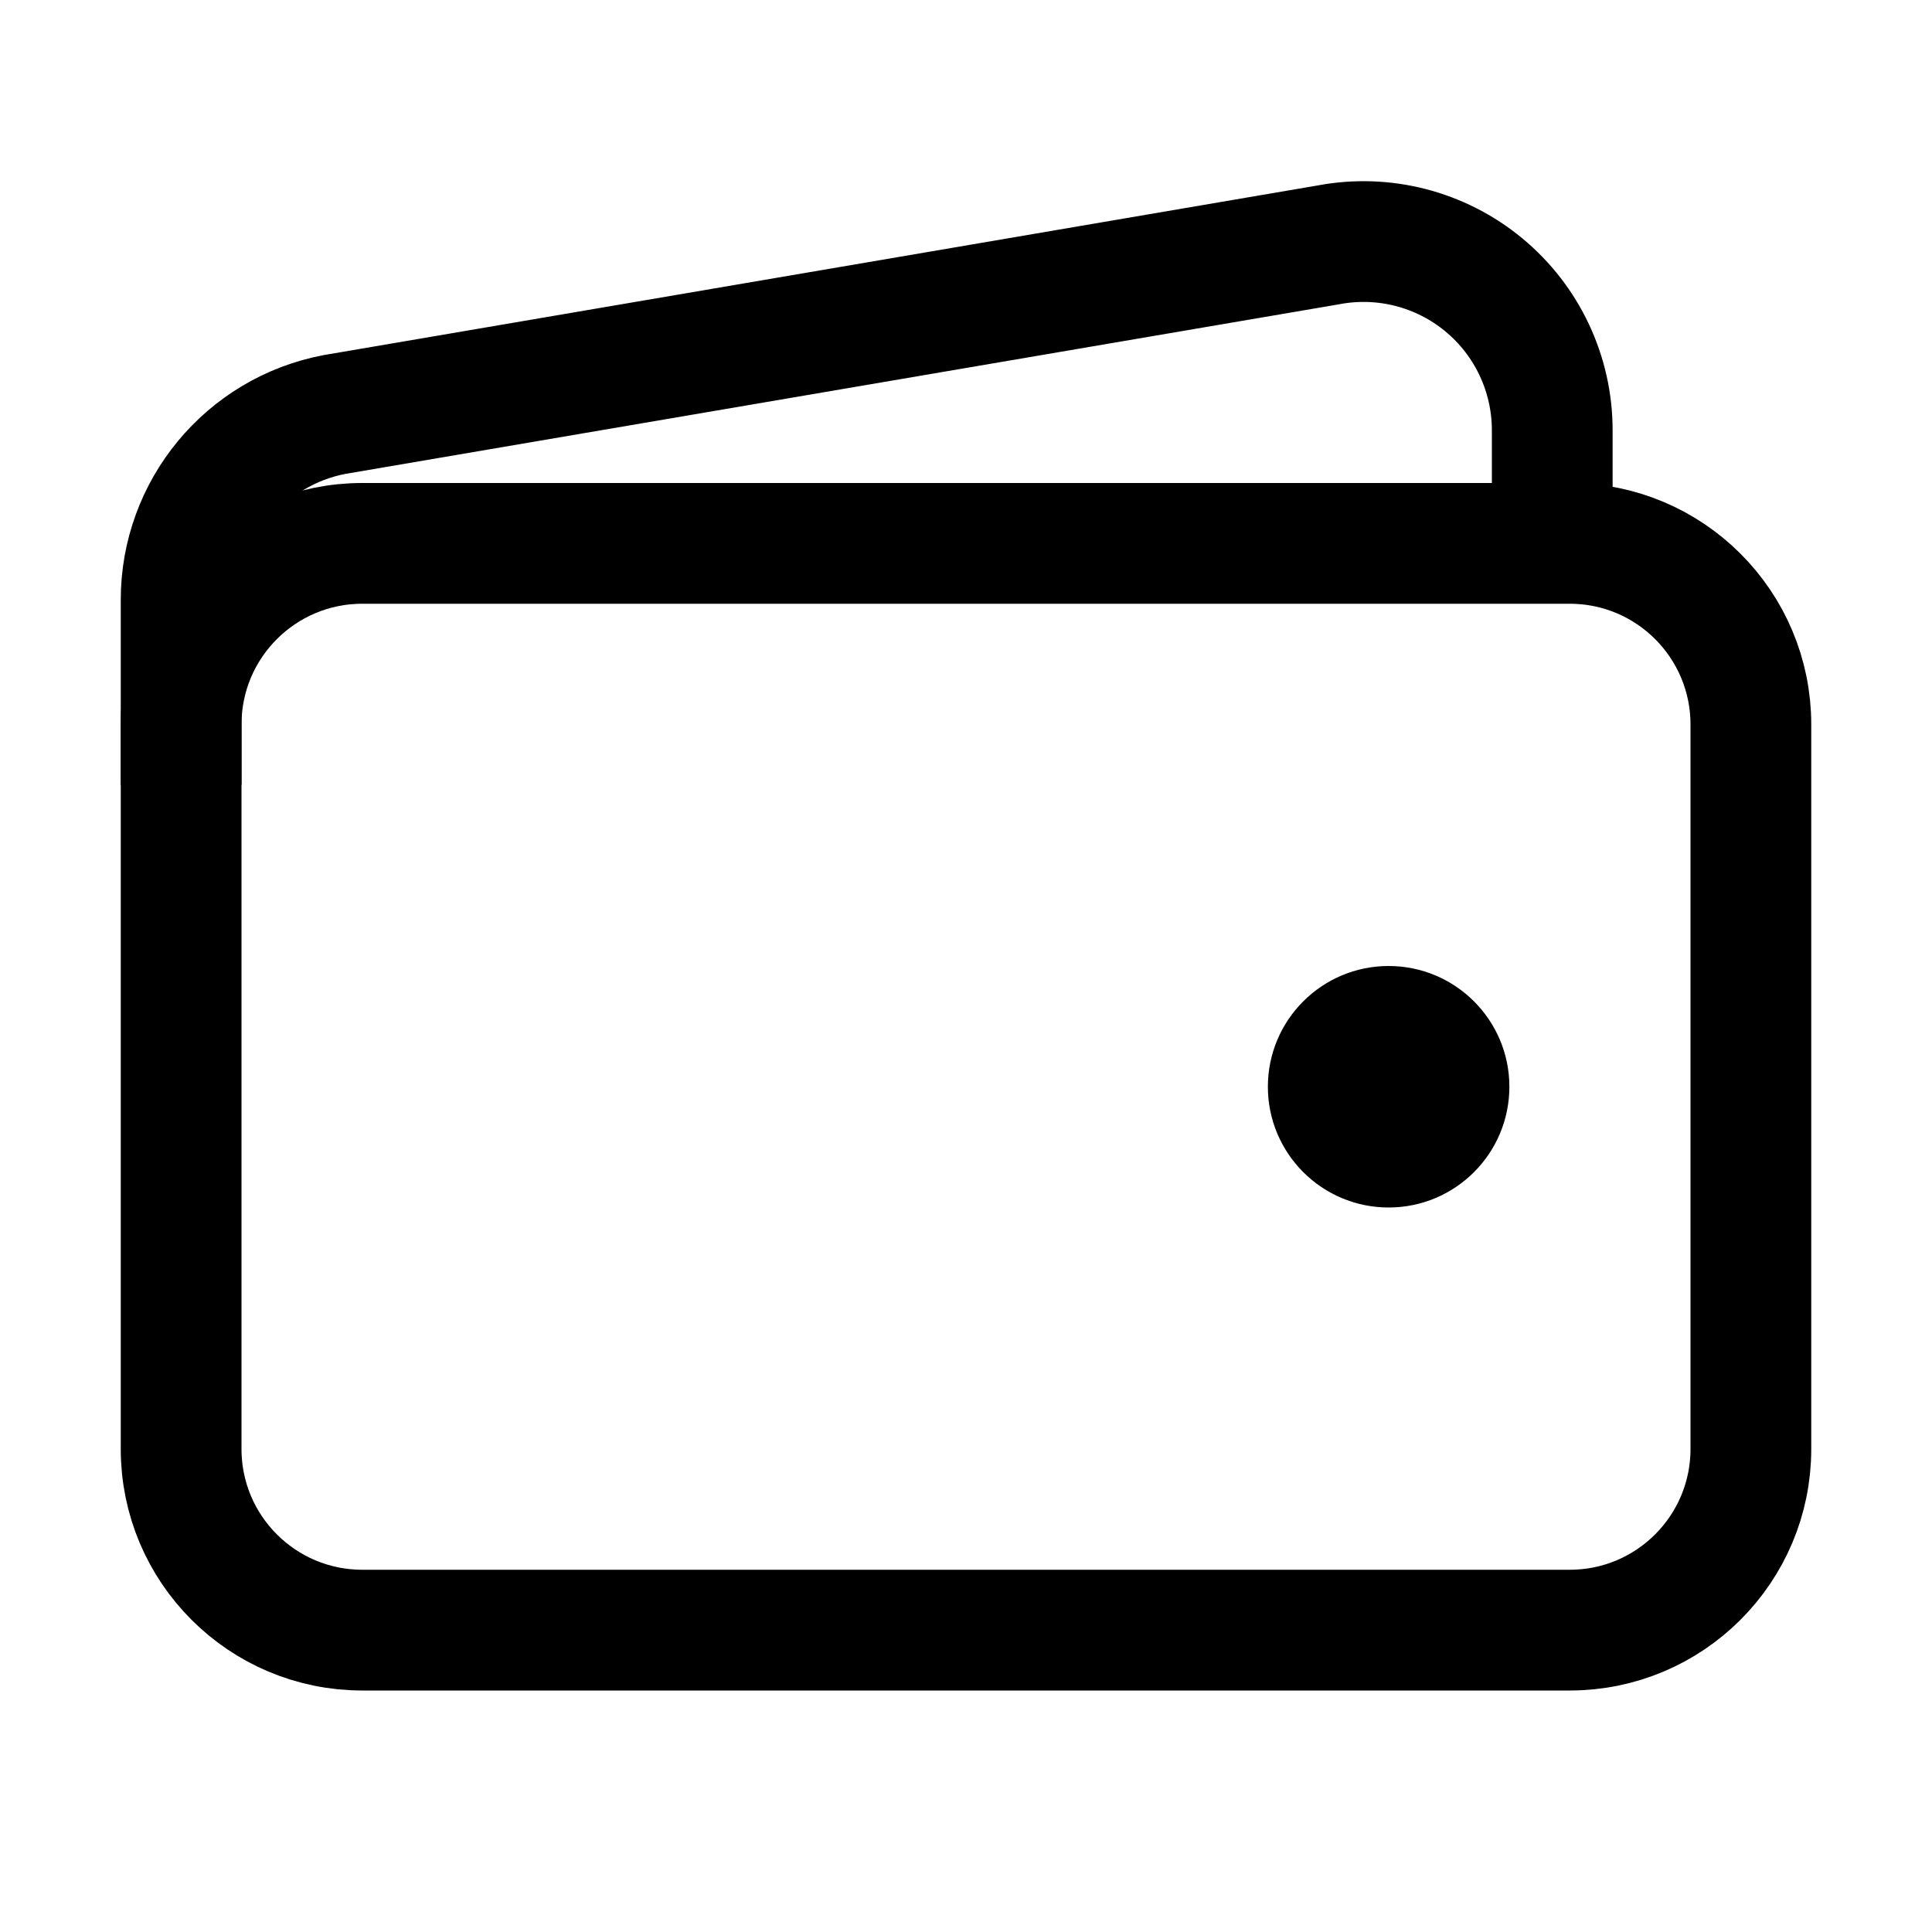
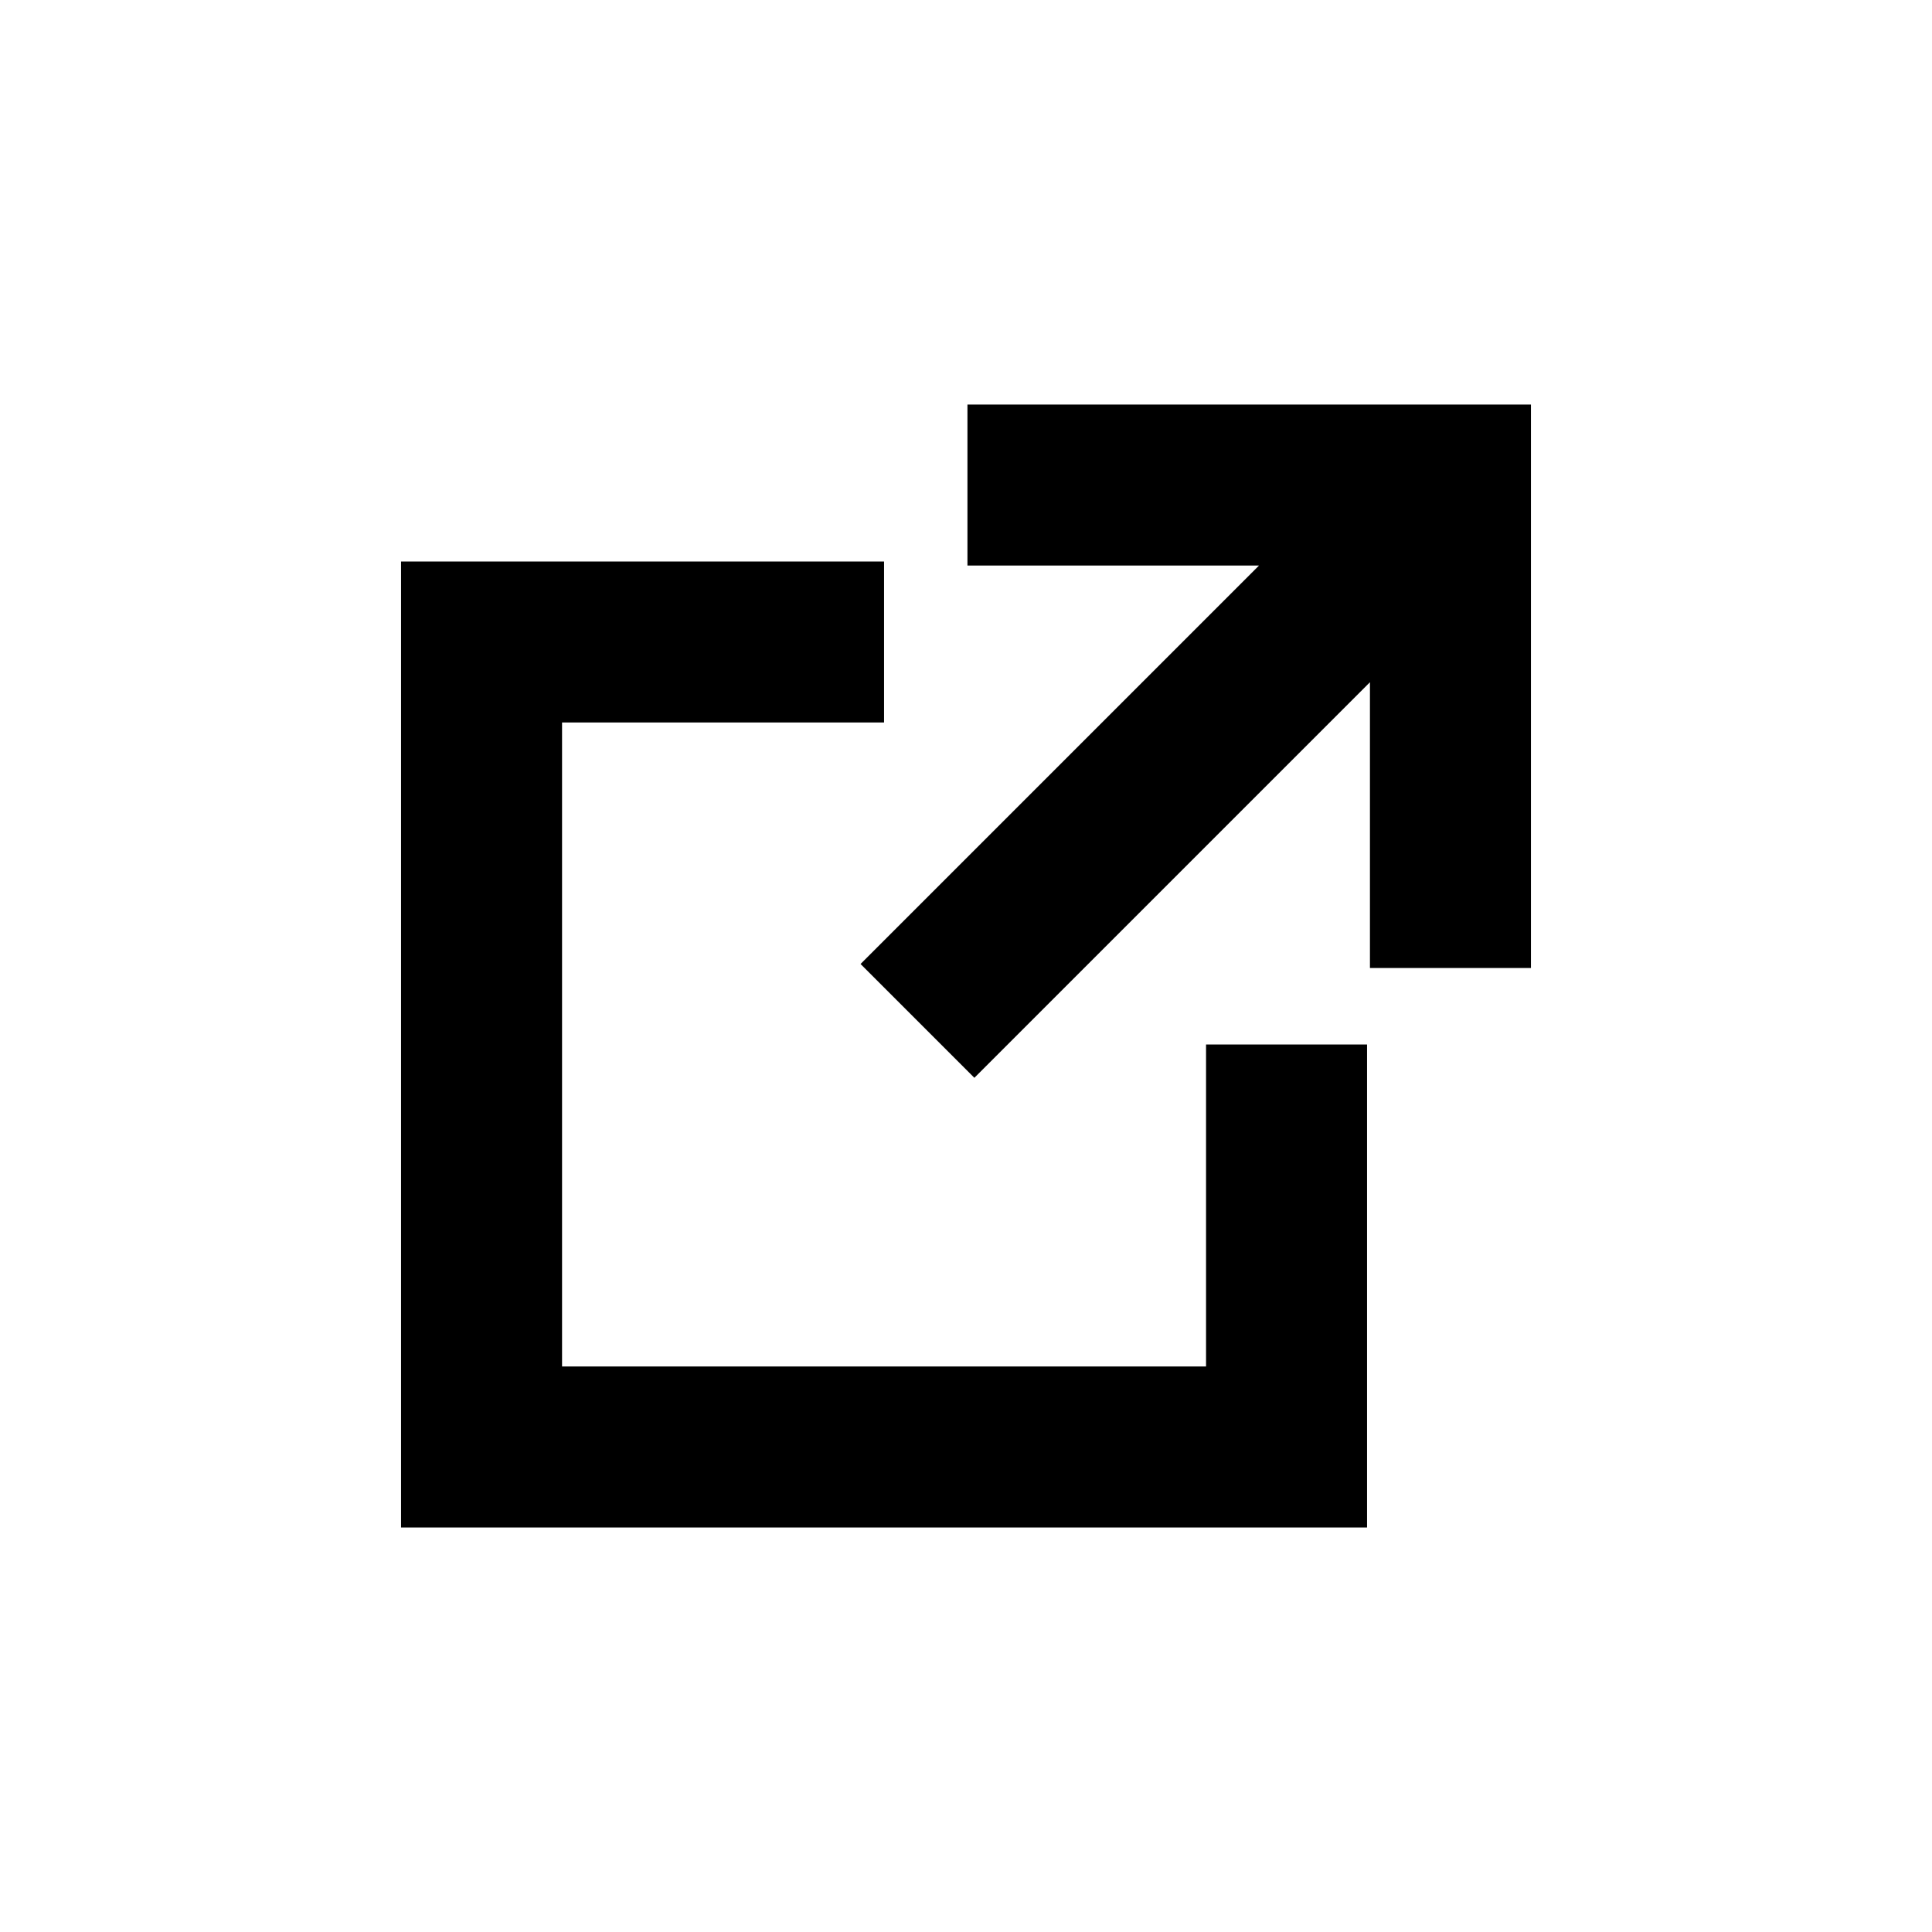
- <svg xmlns="http://www.w3.org/2000/svg" stroke="currentColor" fill="currentColor" stroke-width="0" viewBox="0 0 512 512" height="1em" width="1em">
-   <rect width="416" height="288" x="48" y="144" fill="none" stroke-linejoin="round" stroke-width="32" rx="48" ry="48" />
-   <path fill="none" stroke-linejoin="round" stroke-width="32" d="M411.36 144v-30A50 50 0 00352 64.9L88.64 109.85A50 50 0 0048 159v49" />
-   <path d="M368 320a32 32 0 1132-32 32 32 0 01-32 32z" />
+ <svg xmlns="http://www.w3.org/2000/svg" stroke="currentColor" fill="none" stroke-width="0" viewBox="0 0 24 24" class="inline-block text-lg" height="16px" width="16px">
+   <path d="M15.64 7.025H12.018V5.025H19.018V12.025H17.018V8.475L12.104 13.389L10.69 11.975L15.64 7.025Z" fill="currentColor" />
+   <path d="M10.982 6.975H4.982V18.975H16.982V12.975H14.982V16.975H6.982V8.975H10.982V6.975Z" fill="currentColor" />
</svg>
